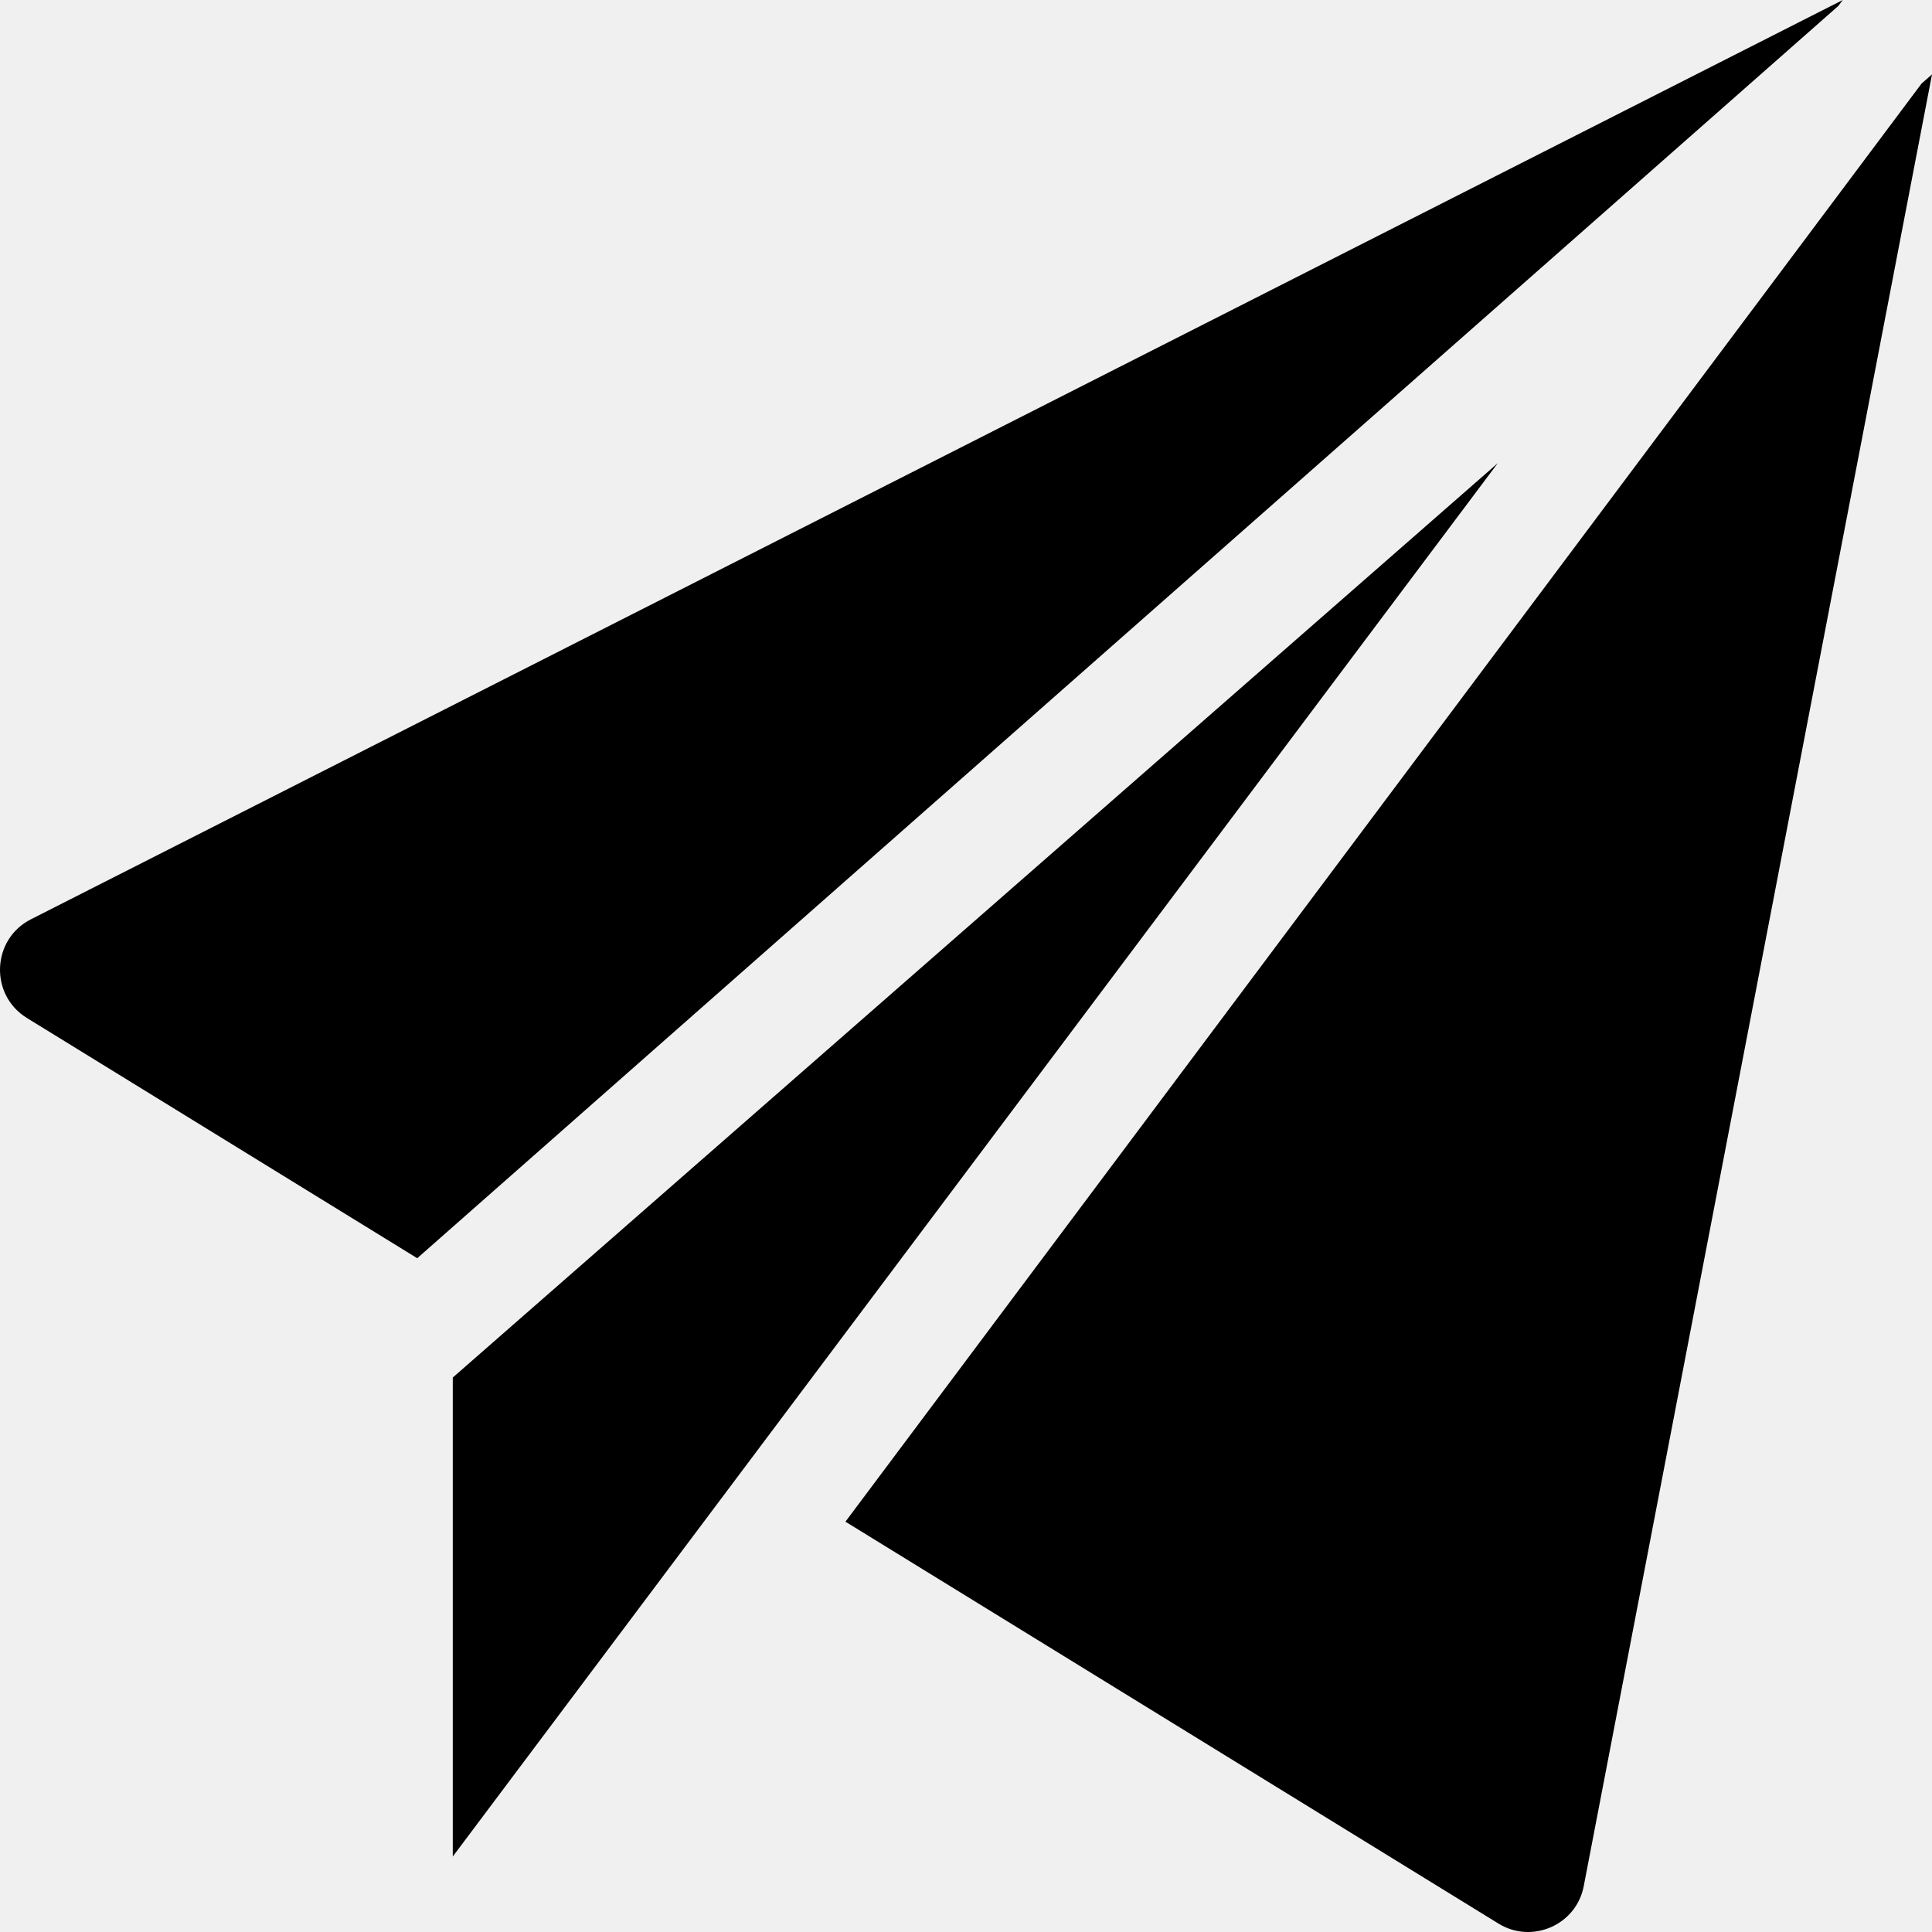
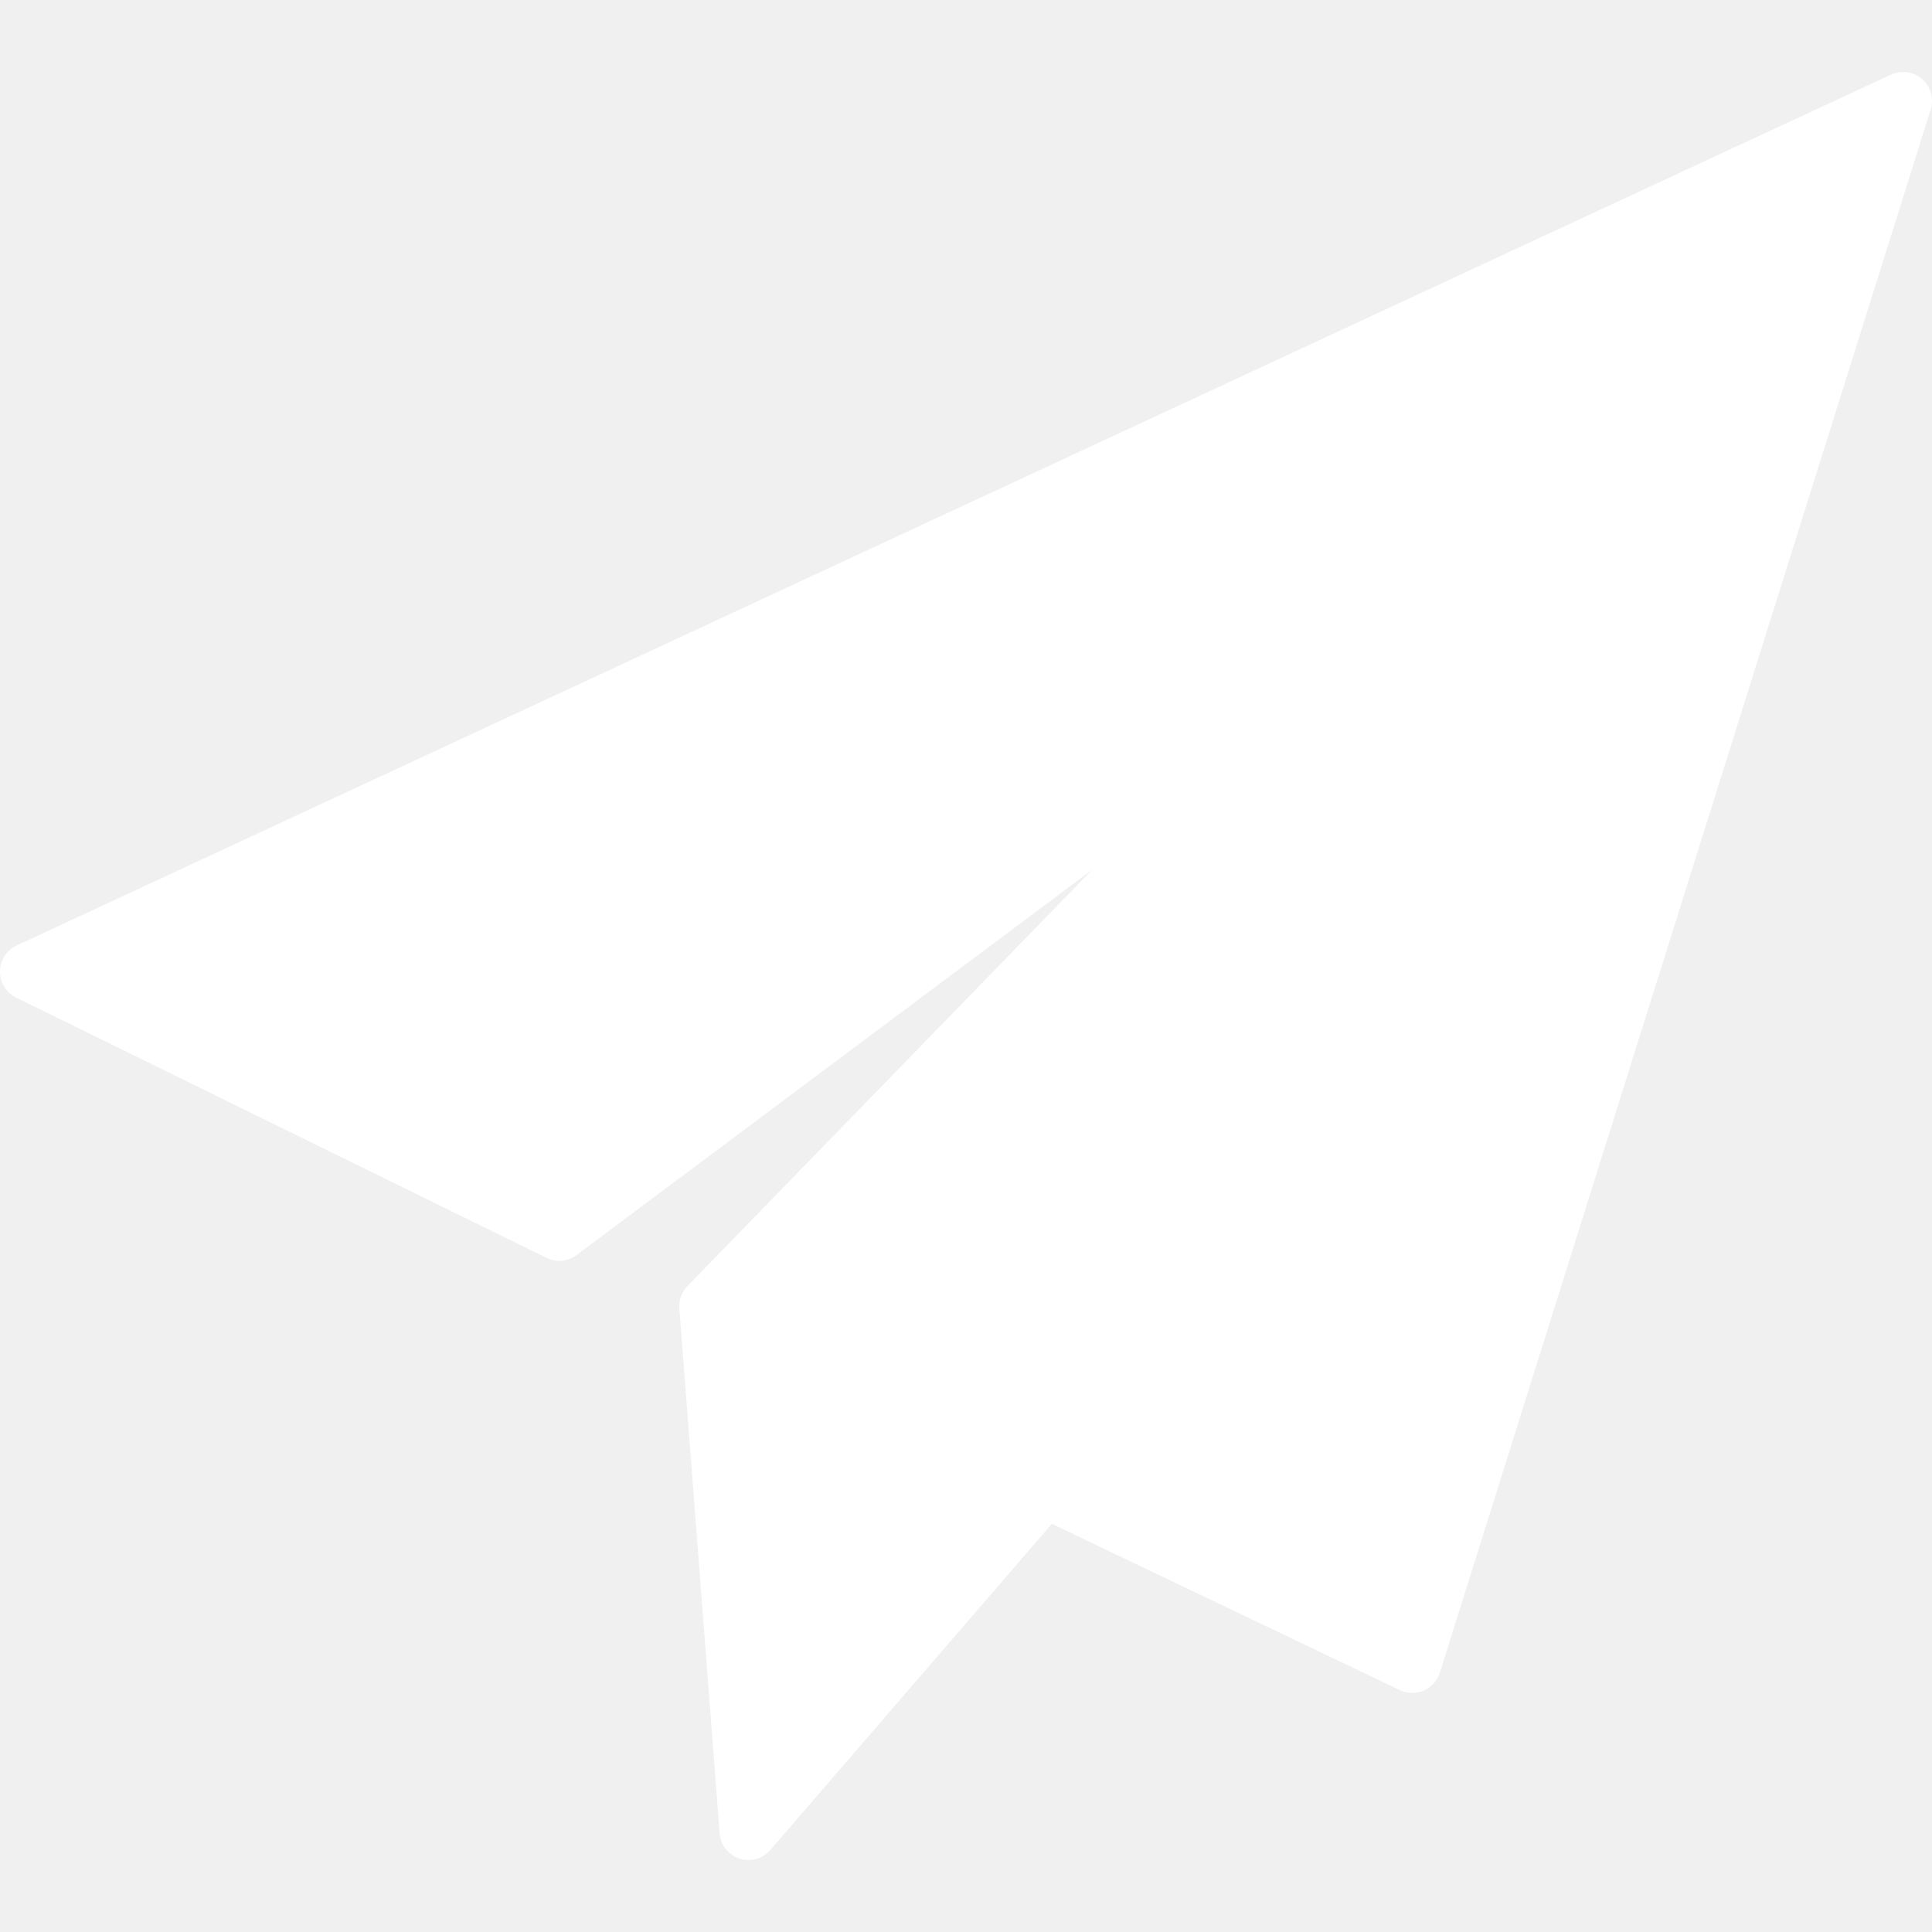
- <svg xmlns="http://www.w3.org/2000/svg" version="1.1" id="Capa_1" x="0px" y="0px" viewBox="0 0 512 512" style="enable-background:new 0 0 512 512;" xml:space="preserve">
-   <g>
-     <g>
-       <polygon points="119.988,365.064 119.988,492 396.949,122.719   " />
-     </g>
-   </g>
-   <g>
-     <g>
-       <path d="M8.279,243.581c-10.502,5.251-11.149,20.025-1.157,26.191l103.449,63.668l376.6-331.862L488.356,0L8.279,243.581z" />
-     </g>
-   </g>
-   <g>
-     <g>
-       <path d="M509.239,22.136L224.05,403.264l173.071,106.509c8.793,5.44,20.641,0.461,22.603-10.005L512,19.719L509.239,22.136z" />
-     </g>
-   </g>
+ <svg xmlns="http://www.w3.org/2000/svg" version="1.1" id="Capa_1" x="0px" y="0px" viewBox="0 0 334.5 334.5" style="enable-background:new 0 0 334.5 334.5;" xml:space="preserve" width="512px" height="512px">
+   <path d="M332.797,13.699c-1.489-1.306-3.608-1.609-5.404-0.776L2.893,163.695c-1.747,0.812-2.872,2.555-2.893,4.481  s1.067,3.693,2.797,4.542l91.833,45.068c1.684,0.827,3.692,0.64,5.196-0.484l89.287-66.734l-70.094,72.1  c-1,1.029-1.51,2.438-1.4,3.868l6.979,90.889c0.155,2.014,1.505,3.736,3.424,4.367c0.513,0.168,1.04,0.25,1.561,0.25  c1.429,0,2.819-0.613,3.786-1.733l48.742-56.482l60.255,28.79c1.308,0.625,2.822,0.651,4.151,0.073  c1.329-0.579,2.341-1.705,2.775-3.087L334.27,18.956C334.864,17.066,334.285,15.005,332.797,13.699z" fill="#FFFFFF" />
  <g>
</g>
  <g>
</g>
  <g>
</g>
  <g>
</g>
  <g>
</g>
  <g>
</g>
  <g>
</g>
  <g>
</g>
  <g>
</g>
  <g>
</g>
  <g>
</g>
  <g>
</g>
  <g>
</g>
  <g>
</g>
  <g>
</g>
</svg>
